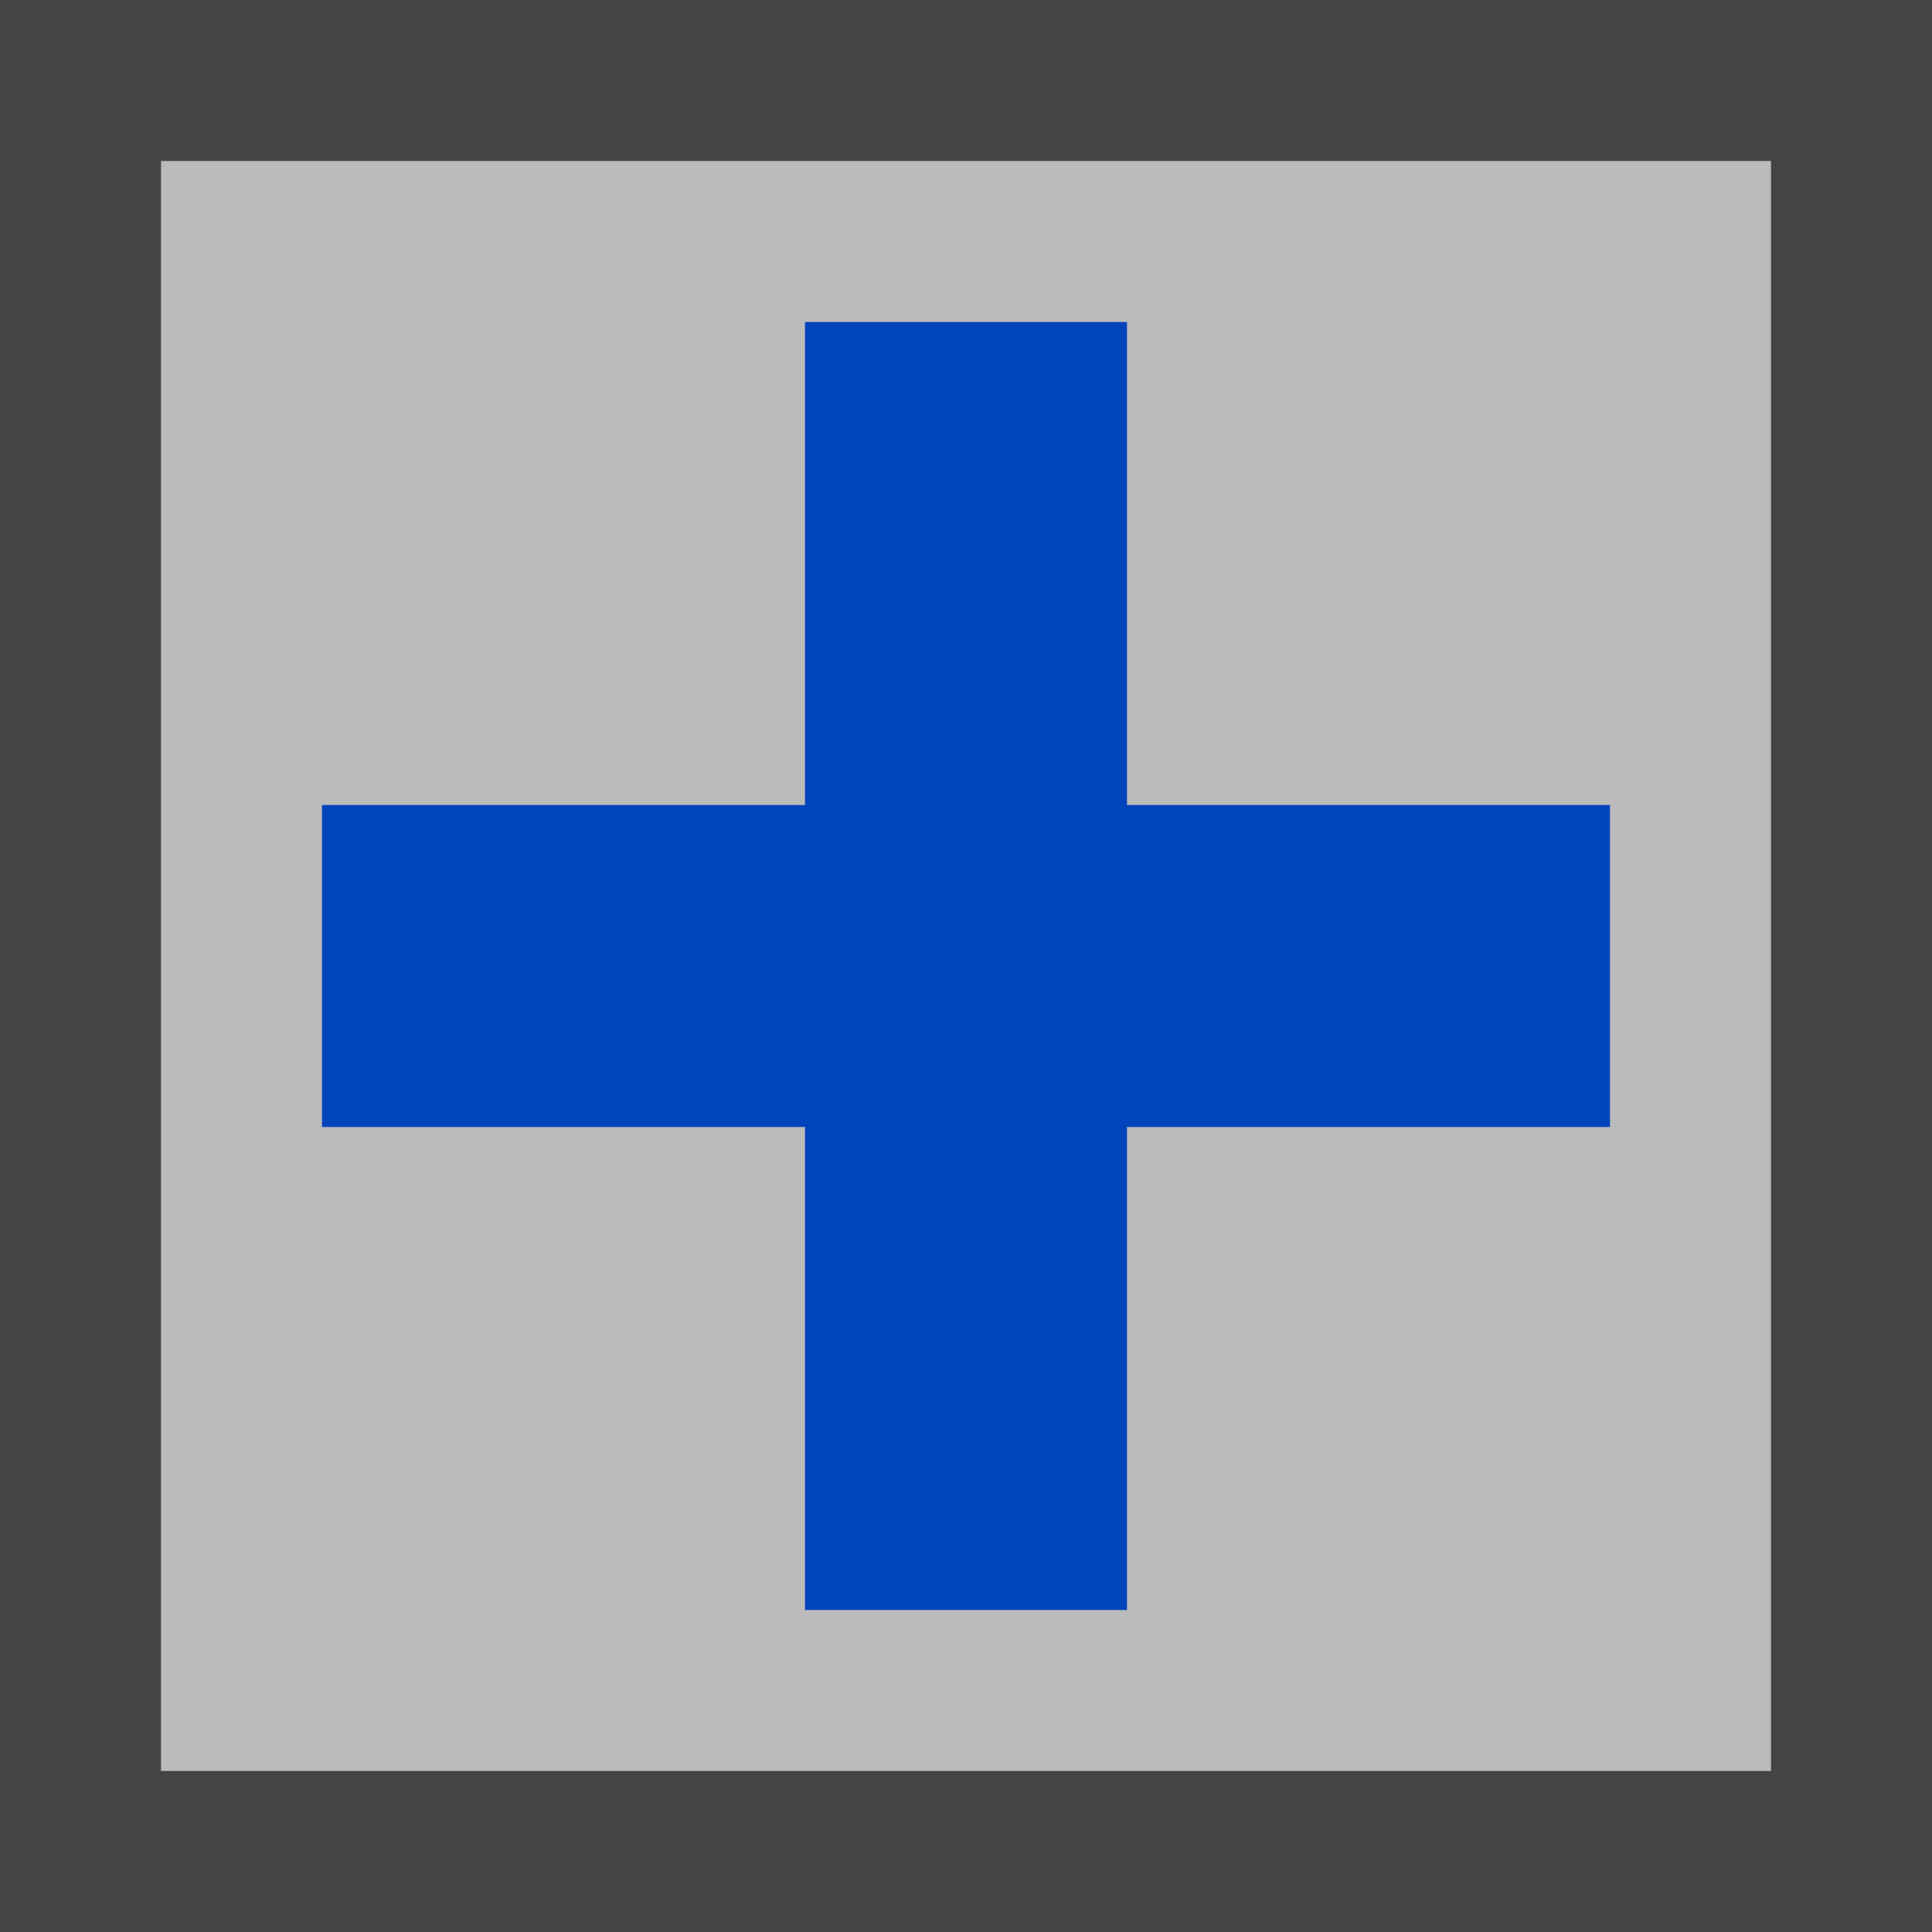
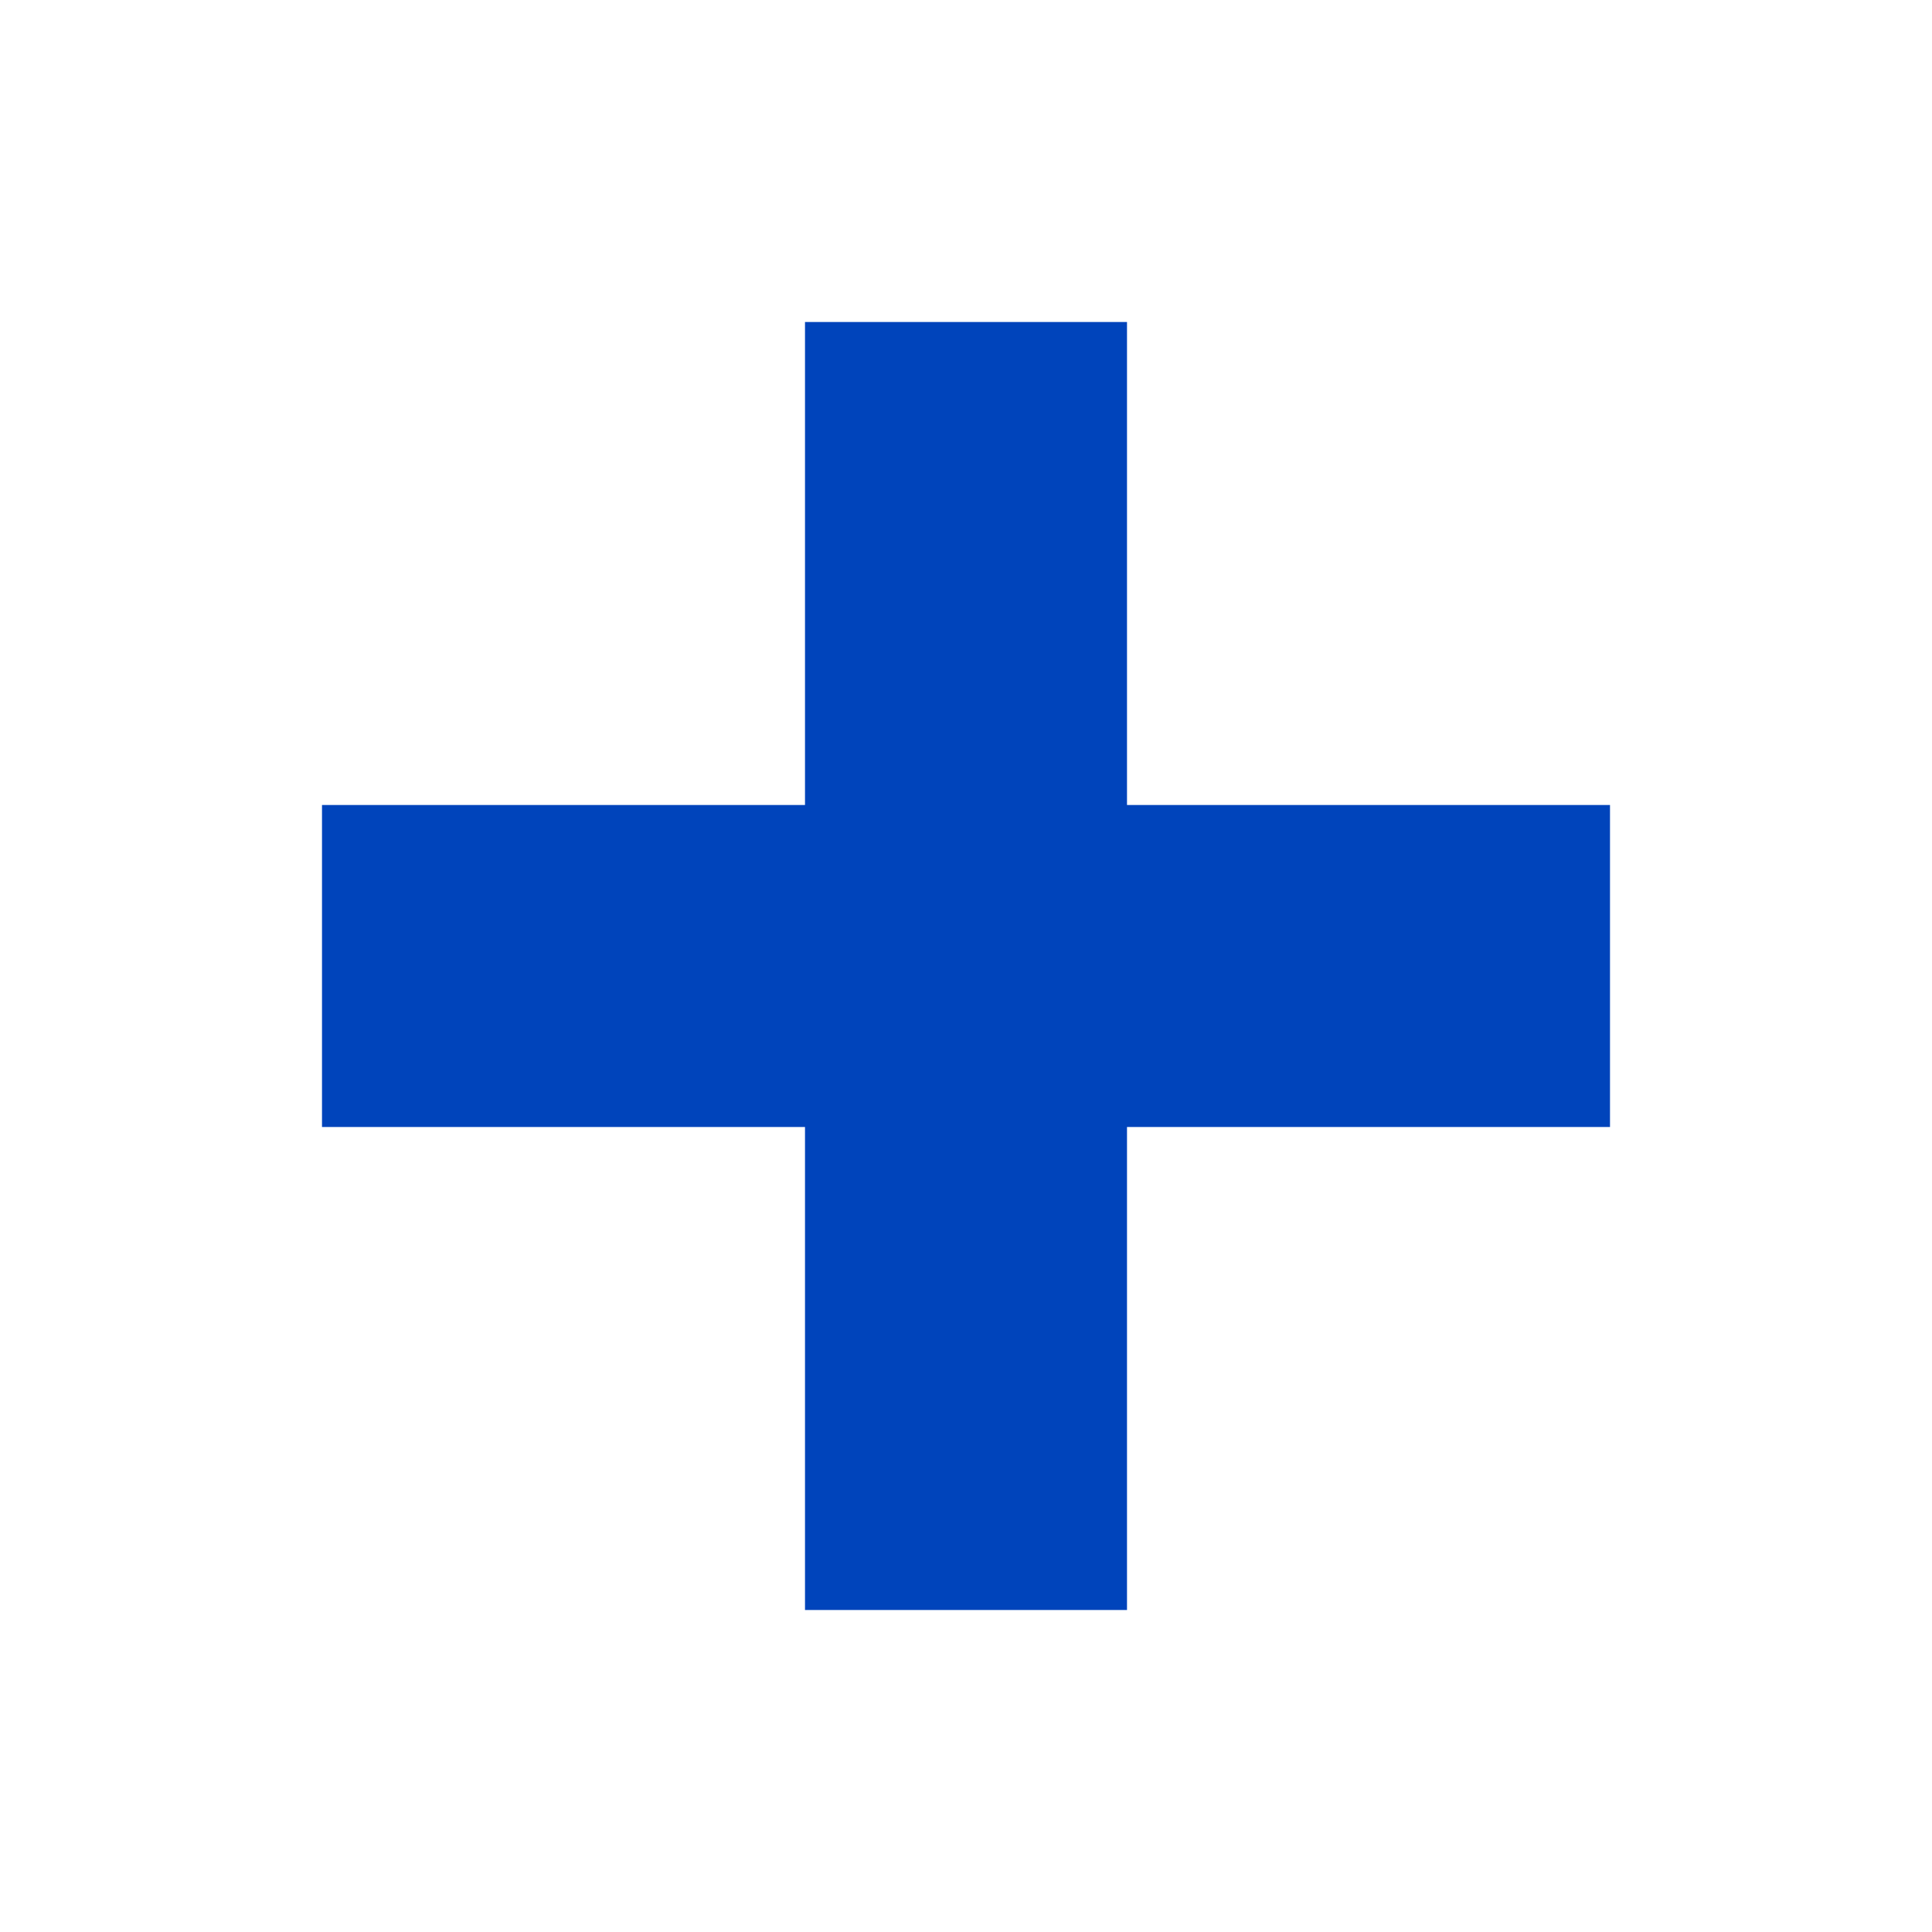
<svg xmlns="http://www.w3.org/2000/svg" style="isolation:isolate" viewBox="0 0 24 24" width="24pt" height="24pt">
  <defs>
    <clipPath id="_clipPath_gIH3NSf7KRLJiCUjjZz6ZlPXm7G78wzJ">
      <rect width="24" height="24" />
    </clipPath>
  </defs>
  <g clip-path="url(#_clipPath_gIH3NSf7KRLJiCUjjZz6ZlPXm7G78wzJ)">
-     <rect width="24" height="24" style="fill:rgb(68,68,68)" />
-     <rect x="2" y="2" width="20" height="20" transform="matrix(1,0,0,1,0,0)" fill="rgb(187,187,187)" />
    <path d=" M 14 10 L 14 4 L 10 4 L 10 10 L 4 10 L 4 14 L 10 14 L 10 20 L 14 20 L 14 14 L 20 14 L 20 10 L 14 10 Z " fill-rule="evenodd" fill="rgb(0,68,187)" />
  </g>
</svg>
